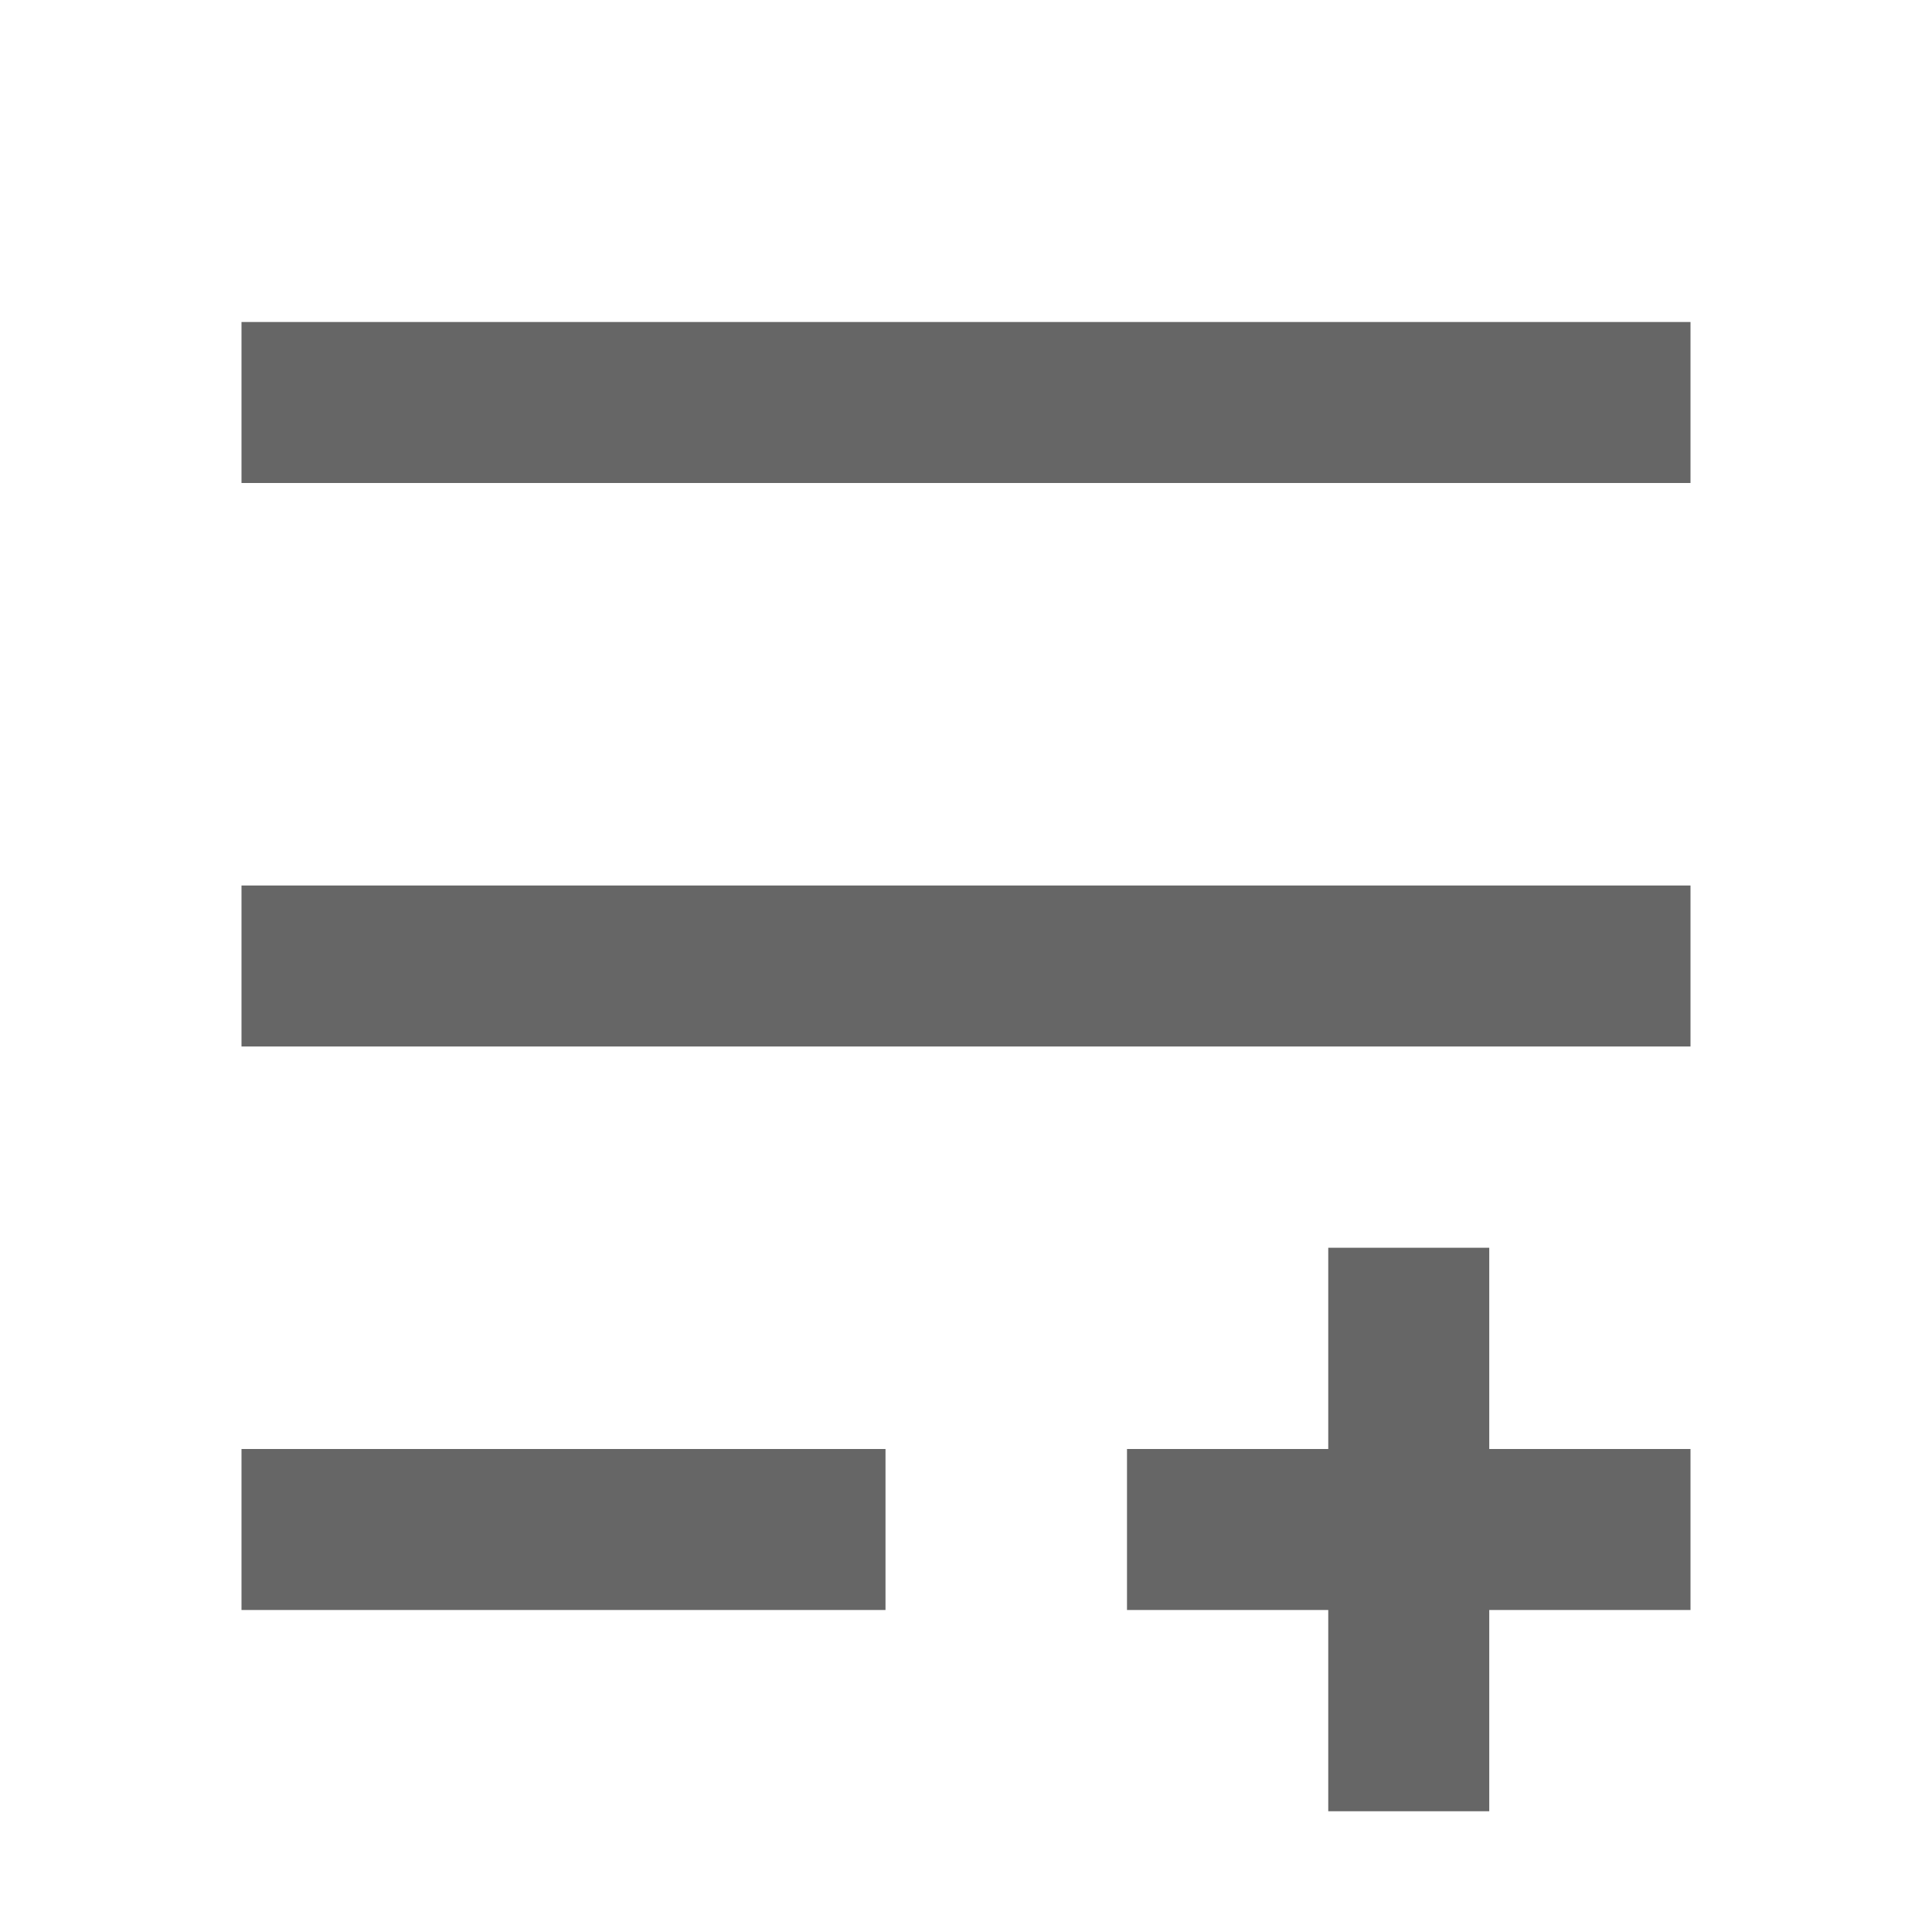
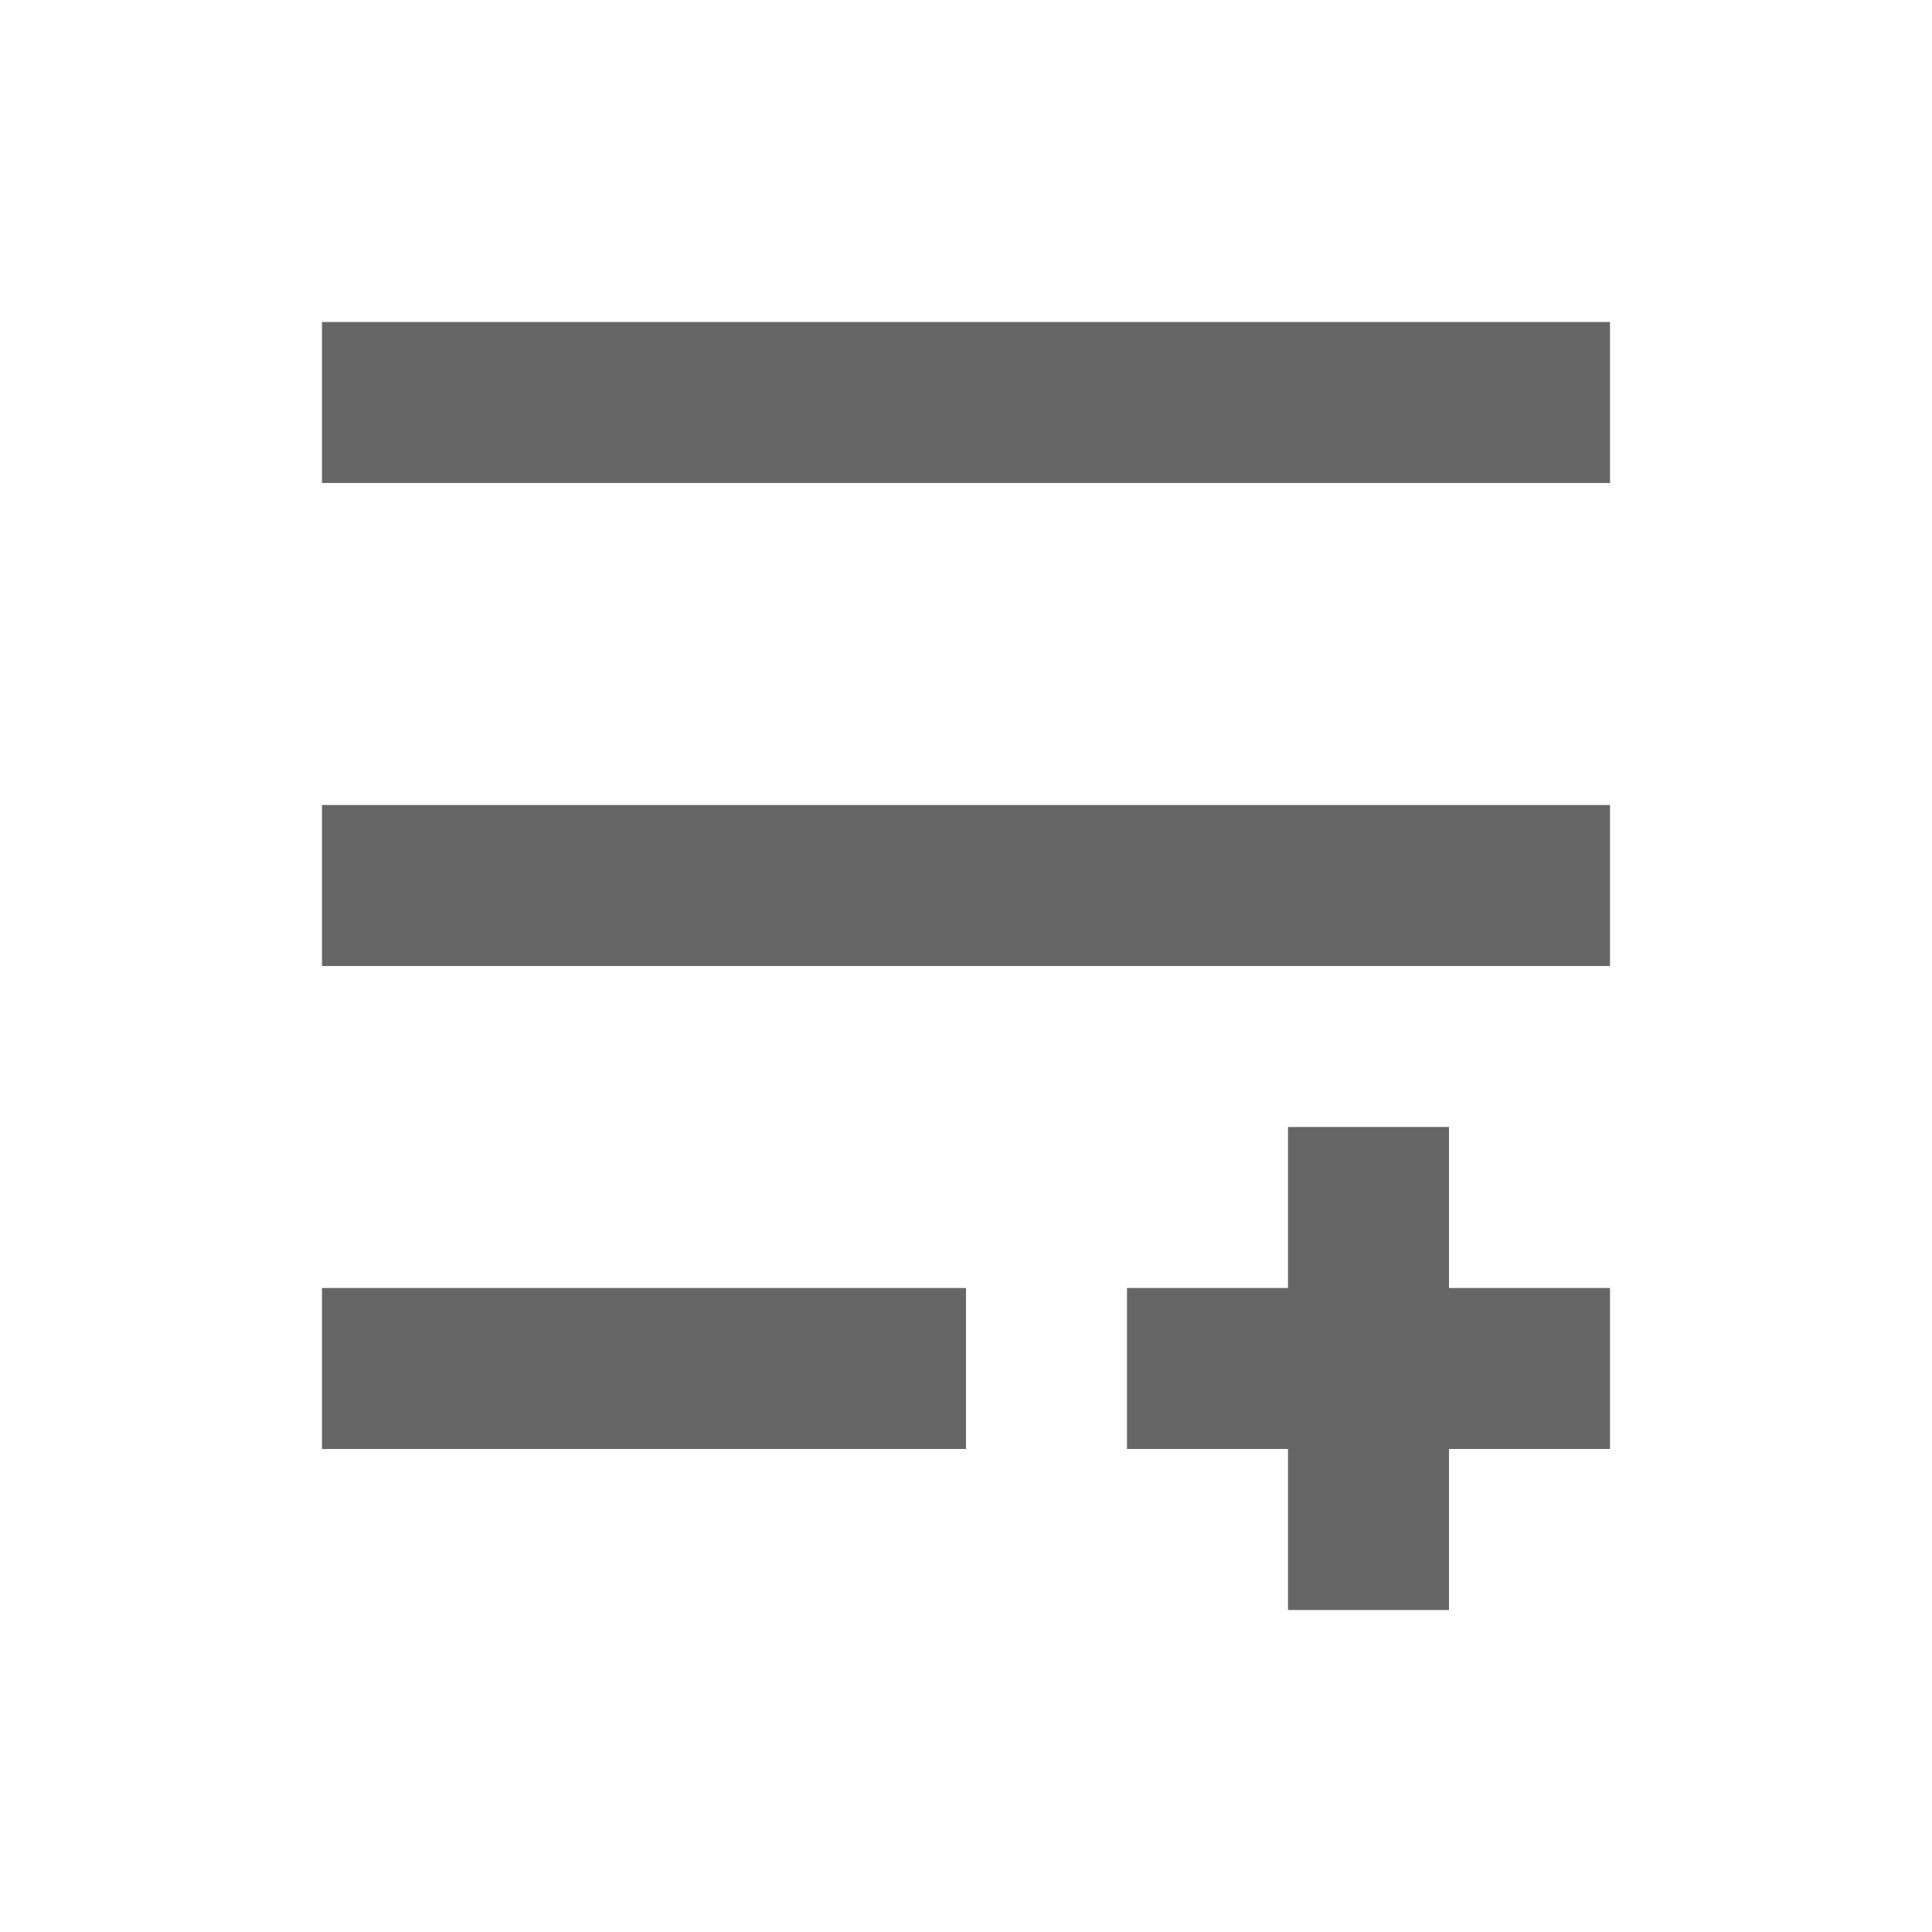
- <svg xmlns="http://www.w3.org/2000/svg" viewBox="0 0 24 24">
-   <path d="M3 6V4h18v2zm0 7v-2h18v2zm0 7v-2h8v2zm18-2v2h-2.5v2.5h-2V20H14v-2h2.5v-2.5h2V18z" fill="rgb(102, 102, 102)" fill-rule="evenodd" />
+ <svg xmlns="http://www.w3.org/2000/svg" width="24px" height="24px" viewBox="0 0 24 24" version="1.1">
+   <g id="shopping-cart">
+     <g id="compare">
+       <path d="M0 0L24 0L24 24L0 24L0 0Z" id="Rectangle-5" fill="none" stroke="none" />
+       <path d="M0 0L16 0L16 2L0 2L0 0ZM16 6L0 6L0 8L16 8L16 6ZM12 12L12 10L14 10L14 12L16 12L16 14L14 14L14 16L12 16L12 14L10 14L10 12L12 12ZM8 12L0 12L0 14L8 14L8 12Z" transform="translate(4 4)" id="Shape" fill="#666666" fill-rule="evenodd" stroke="none" />
+     </g>
+   </g>
</svg>
